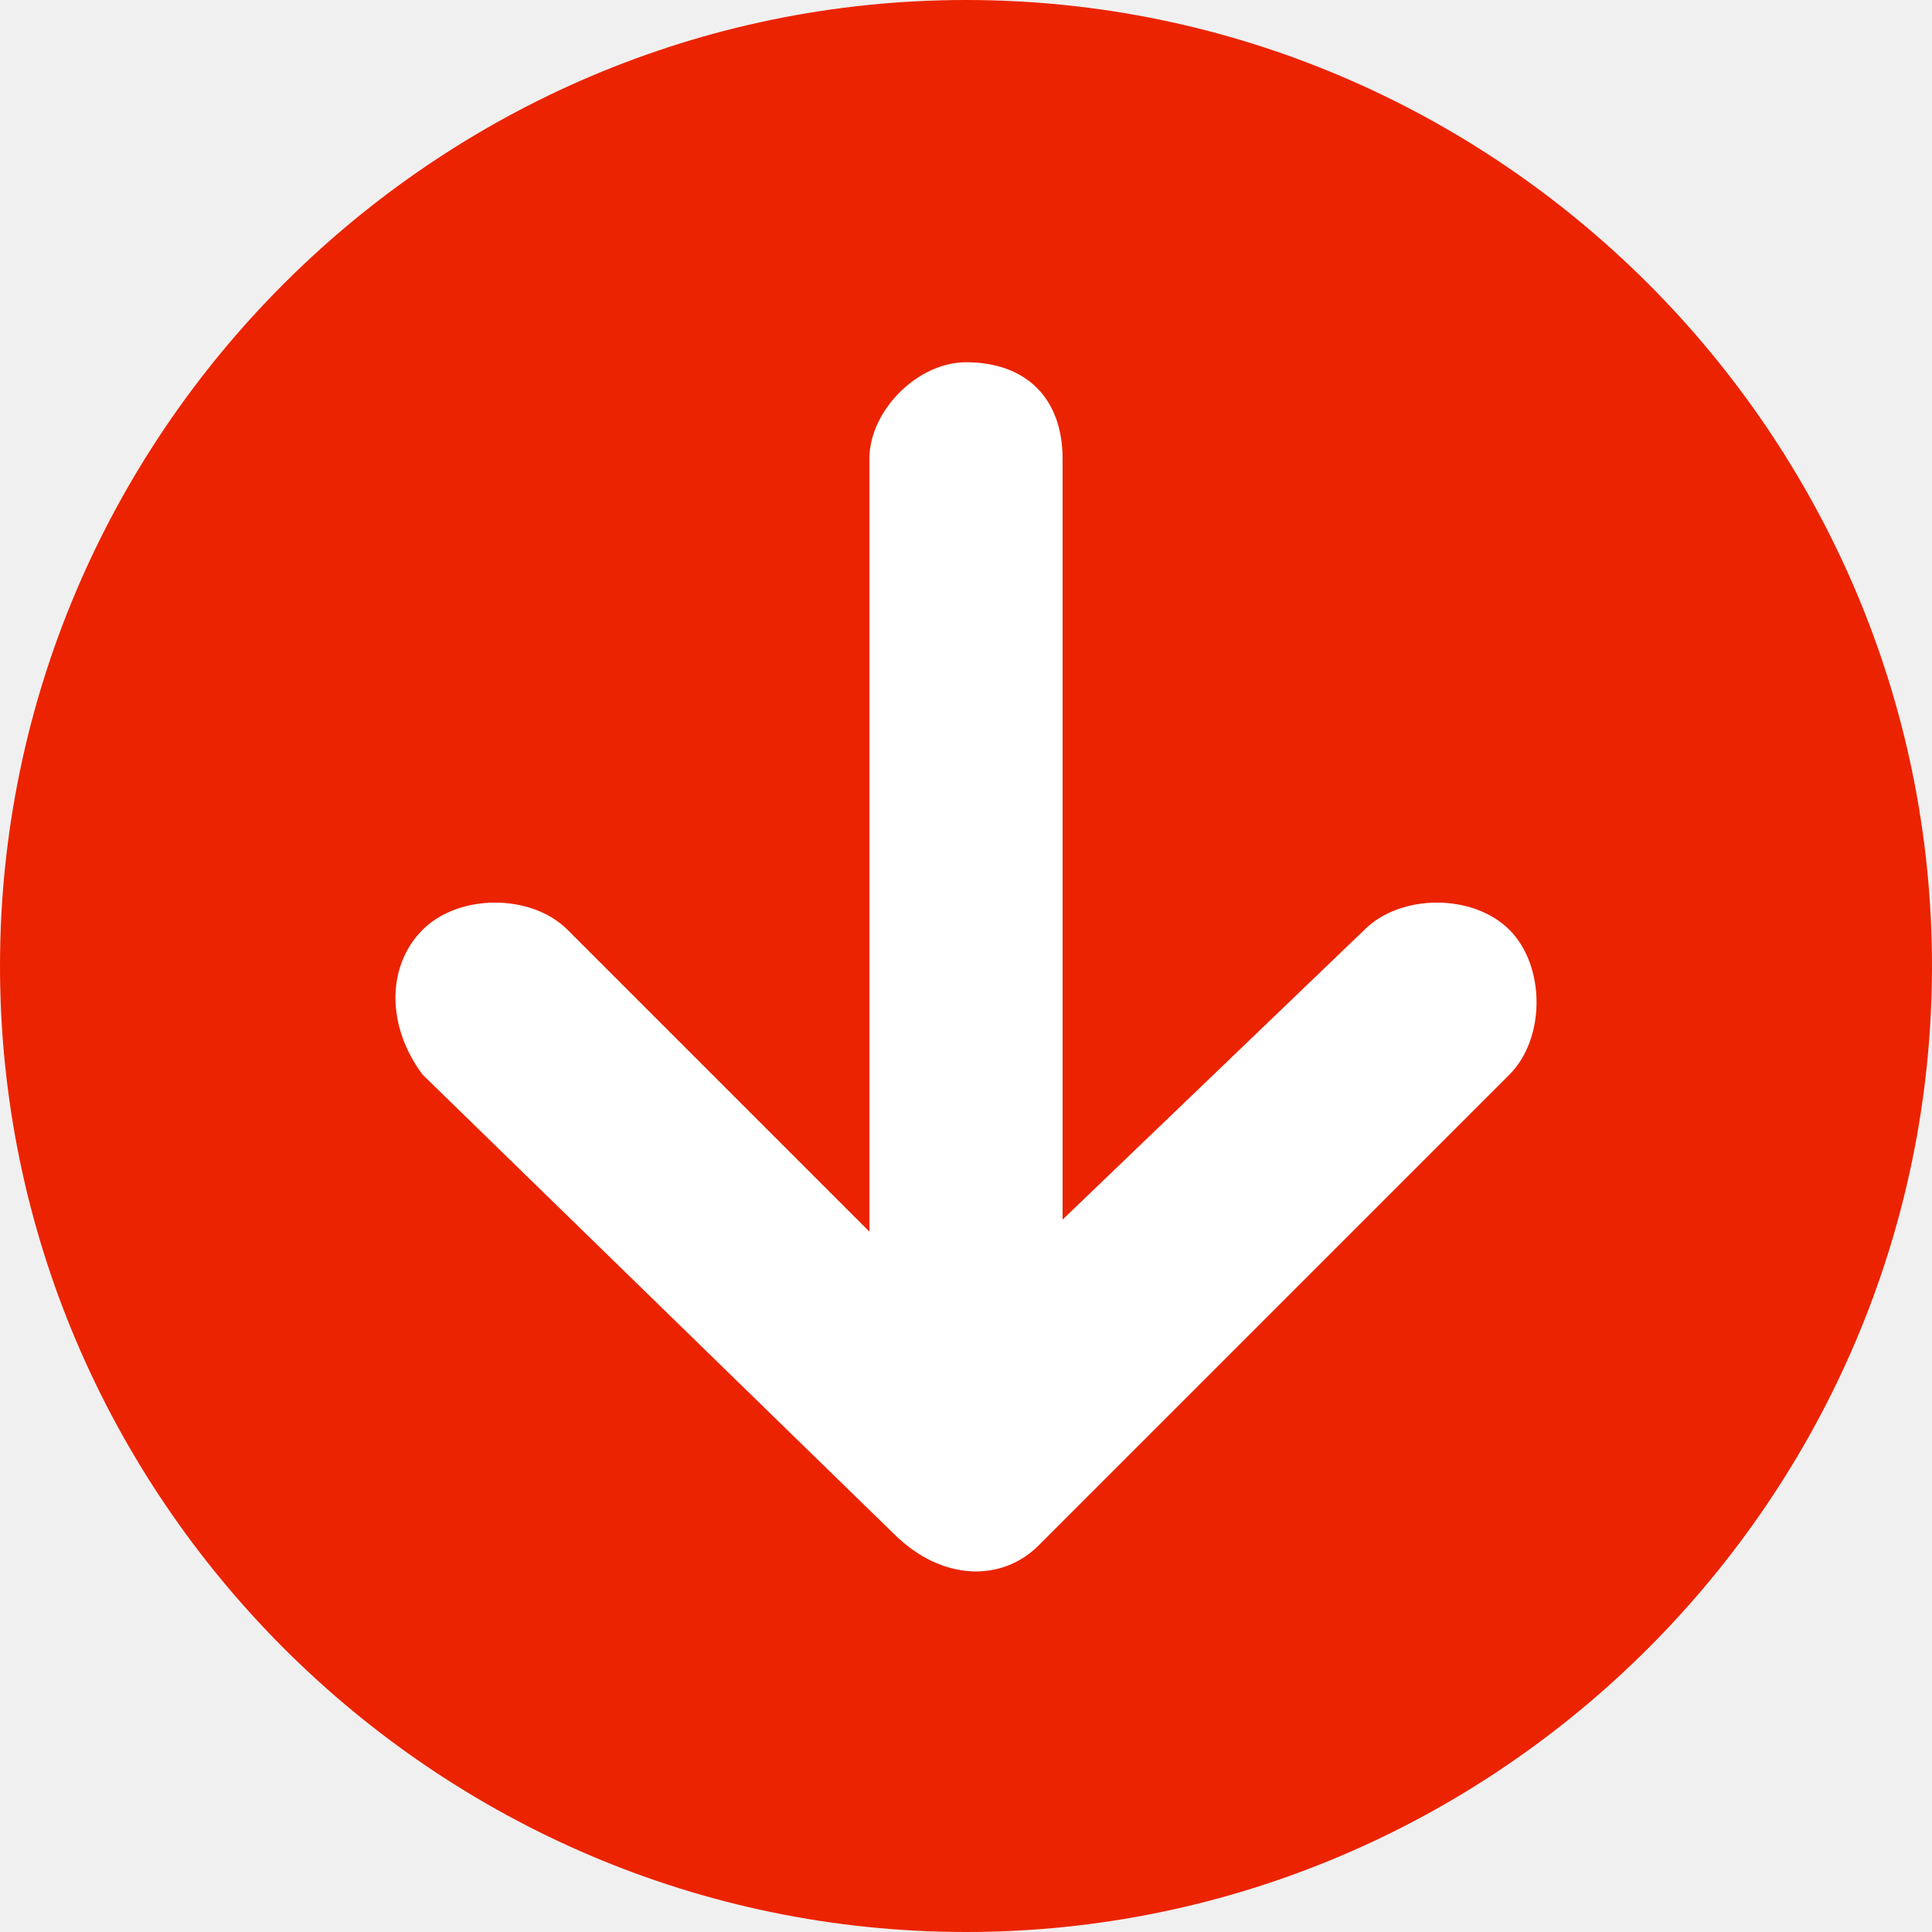
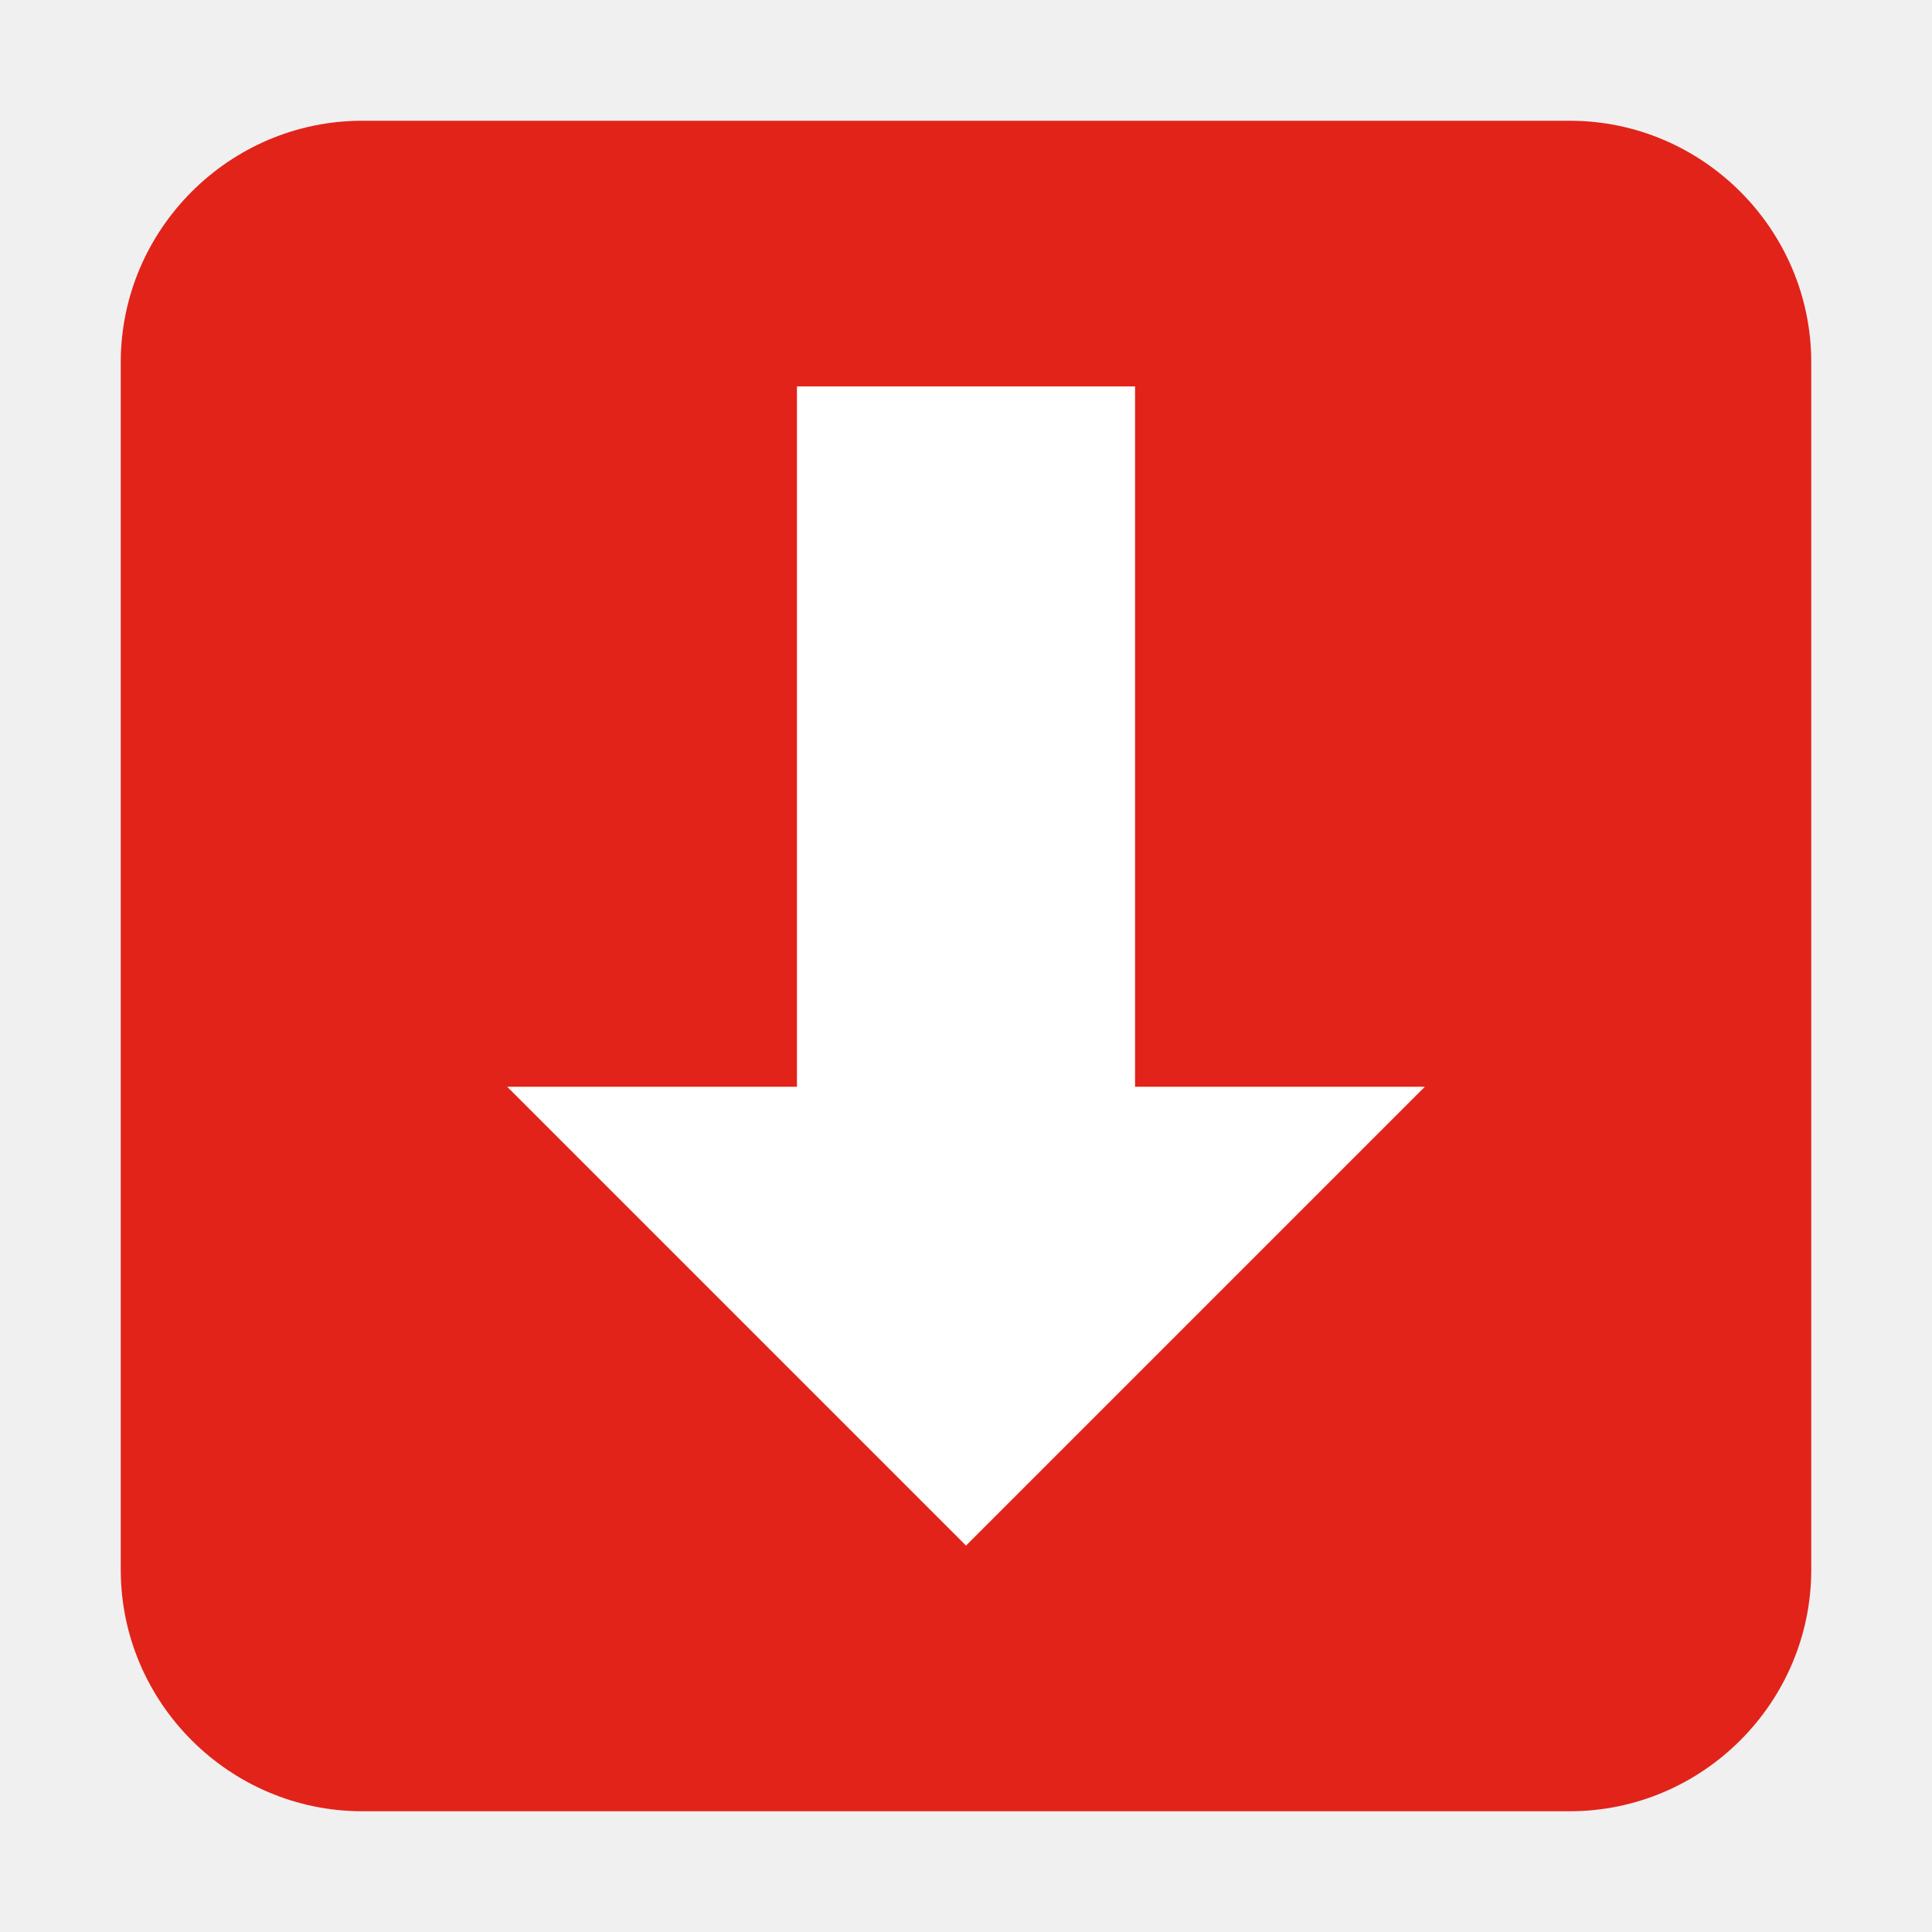
<svg xmlns="http://www.w3.org/2000/svg" version="1.1" id="Layer_1" x="0px" y="0px" viewBox="0 0 16 16" style="enable-background:new 0 0 16 16;" xml:space="preserve">
  <style type="text/css">
	.st0{fill:#FFFFFF;}
- 	.st1{fill:#EB2300;}
+ 	.st1{fill:#E22319;}
</style>
  <g>
-     <path class="st0" d="M16,8c0-4.4-3.6-8-8-8S0,3.6,0,8c0,4.4,3.6,8,8,8S16,12.4,16,8z" />
-     <path class="st1" d="M16,8c0-4.4-3.6-8-8-8S0,3.6,0,8c0,4.4,3.6,8,8,8S16,12.4,16,8z M7.4,12.7L3.5,8.9C3.2,8.5,3.2,8,3.5,7.7   s0.9-0.3,1.2,0l2.5,2.5V3.8C7.2,3.4,7.6,3,8,3c0.5,0,0.8,0.3,0.8,0.8v6.3l2.5-2.4c0.3-0.3,0.9-0.3,1.2,0s0.3,0.9,0,1.2l-3.9,3.9   C8.3,13.1,7.8,13.1,7.4,12.7z" />
+     <path class="st1" d="M3,1h10c1.1,0,2,0.9,2,2v10c0,1.1-0.9,2-2,2H3c-1.1,0-2-0.9-2-2V3C1,1.9,1.9,1,3,1z" />
+     <polygon class="st0" points="8,12.8 4.2,9 6.6,9 6.6,3.2 9.4,3.2 9.4,9 11.8,9 " />
  </g>
</svg>
